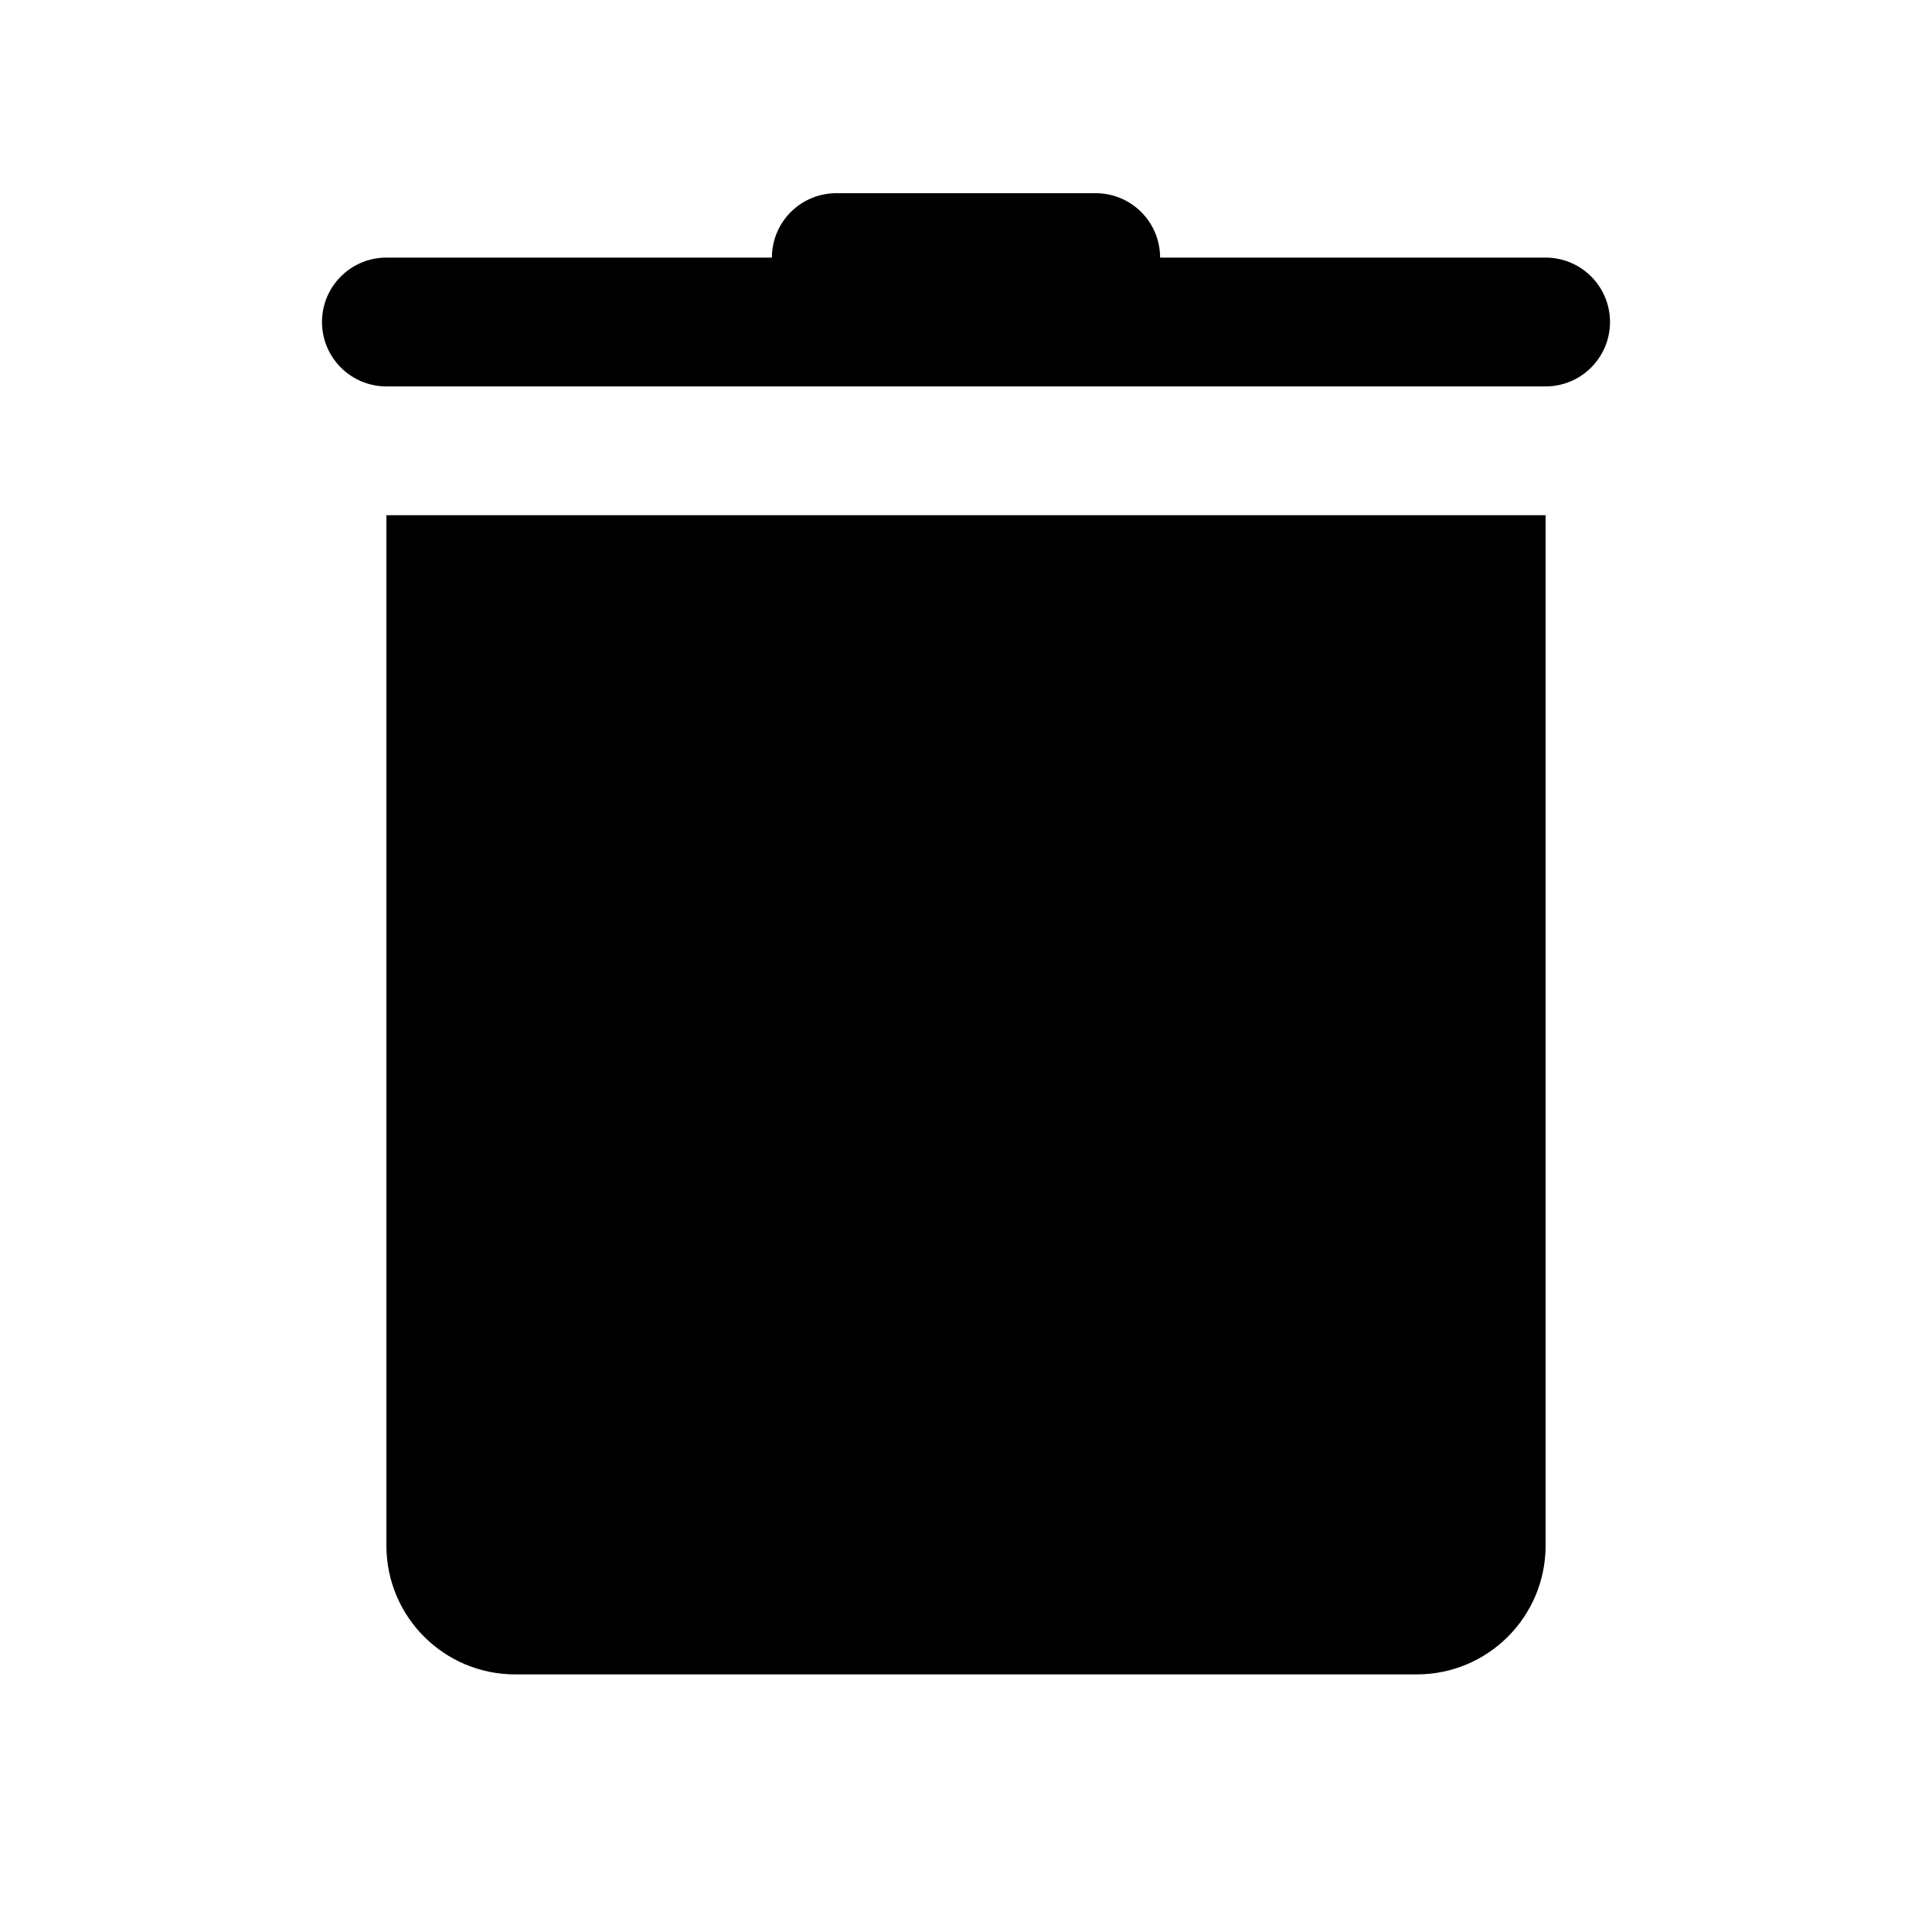
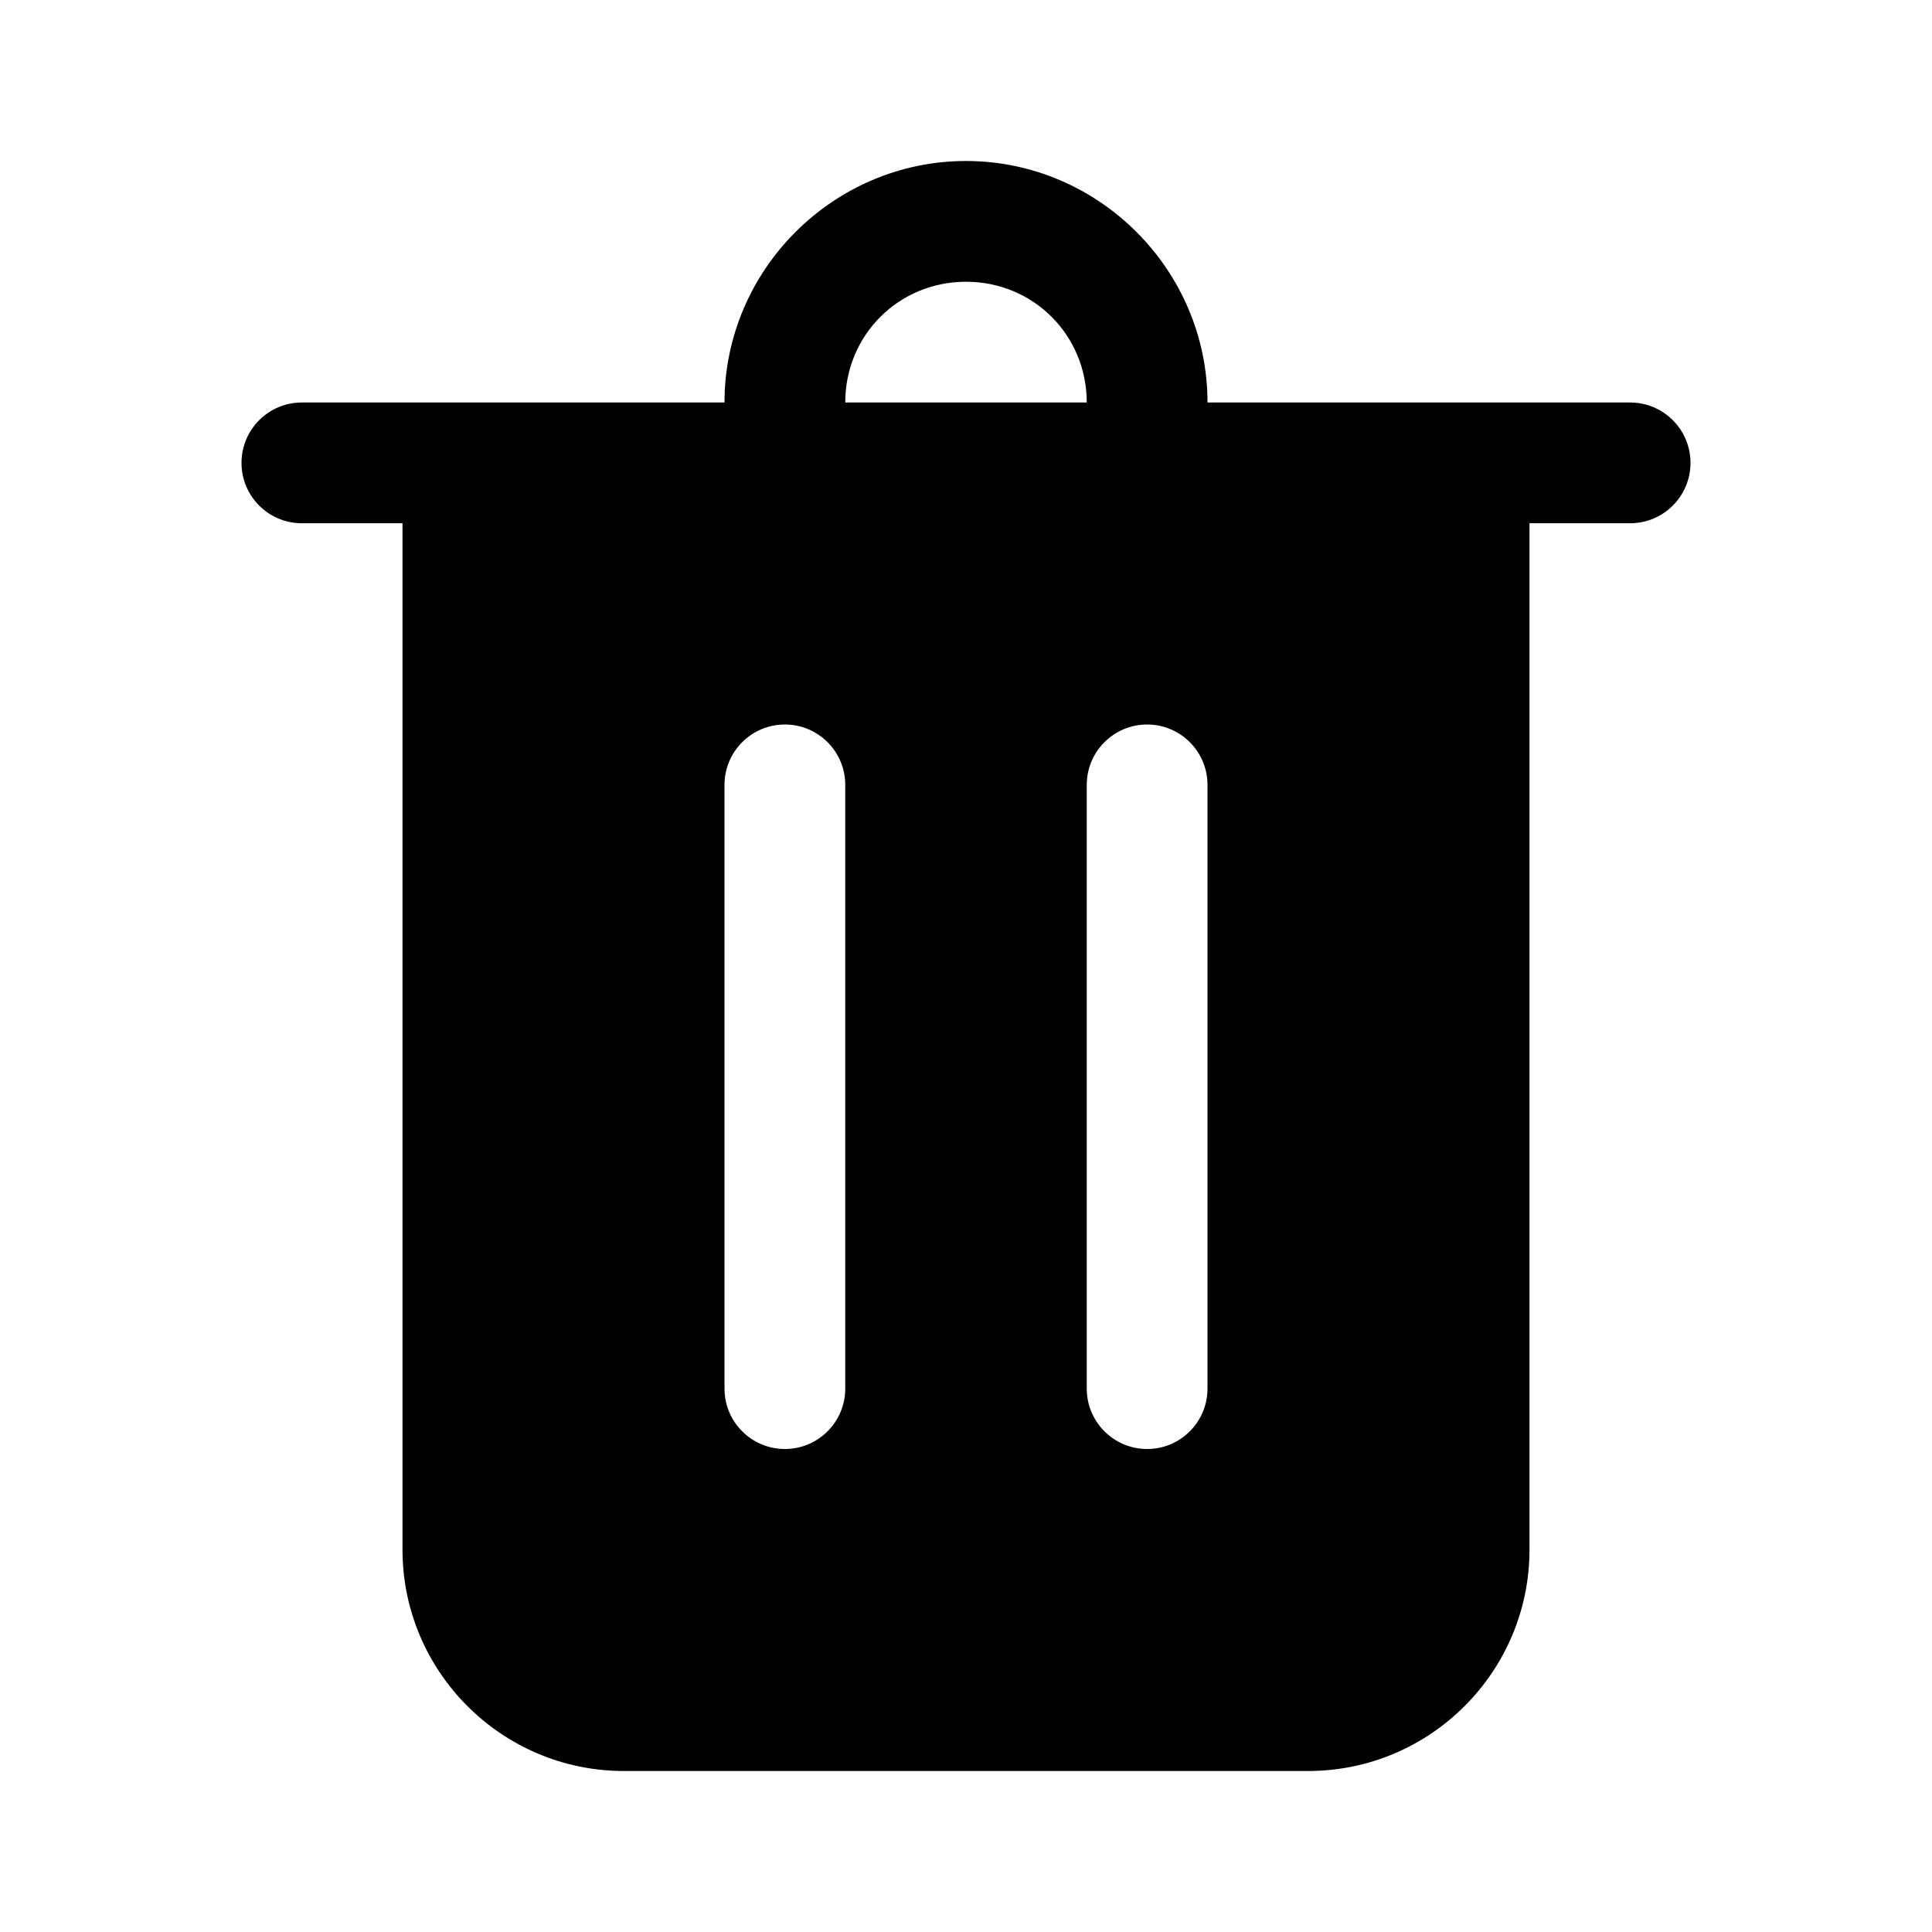
- <svg xmlns="http://www.w3.org/2000/svg" viewBox="0 0 30 30" width="30px" height="30px">
-   <path d="M 13 3 A 1 1 0 0 0 11.986 4 L 6 4 A 1 1 0 1 0 6 6 L 24 6 A 1 1 0 1 0 24 4 L 18.014 4 A 1 1 0 0 0 17 3 L 13 3 z M 6 8 L 6 24 C 6 25.105 6.895 26 8 26 L 22 26 C 23.105 26 24 25.105 24 24 L 24 8 L 6 8 z" />
+ <svg xmlns="http://www.w3.org/2000/svg" fill="#000000" viewBox="0 0 48 48" width="48px" height="48px">
+   <path d="M 24 4 C 20.704 4 18 6.704 18 10 L 7.5 10 A 1.5 1.5 0 1 0 7.5 13 L 10 13 L 10 38.5 C 10 41.533 12.467 44 15.5 44 L 32.5 44 C 35.533 44 38 41.533 38 38.5 L 38 13 L 40.5 13 A 1.5 1.5 0 1 0 40.5 10 L 30 10 C 30 6.704 27.296 4 24 4 z M 24 7 C 25.674 7 27 8.326 27 10 L 21 10 C 21 8.326 22.326 7 24 7 z M 19.5 18 C 20.328 18 21 18.672 21 19.5 L 21 34.5 C 21 35.328 20.328 36 19.5 36 C 18.672 36 18 35.328 18 34.5 L 18 19.5 C 18 18.672 18.672 18 19.5 18 z M 28.5 18 C 29.328 18 30 18.672 30 19.5 L 30 34.5 C 30 35.328 29.328 36 28.5 36 C 27.672 36 27 35.328 27 34.5 L 27 19.5 C 27 18.672 27.672 18 28.5 18 z" />
</svg>
